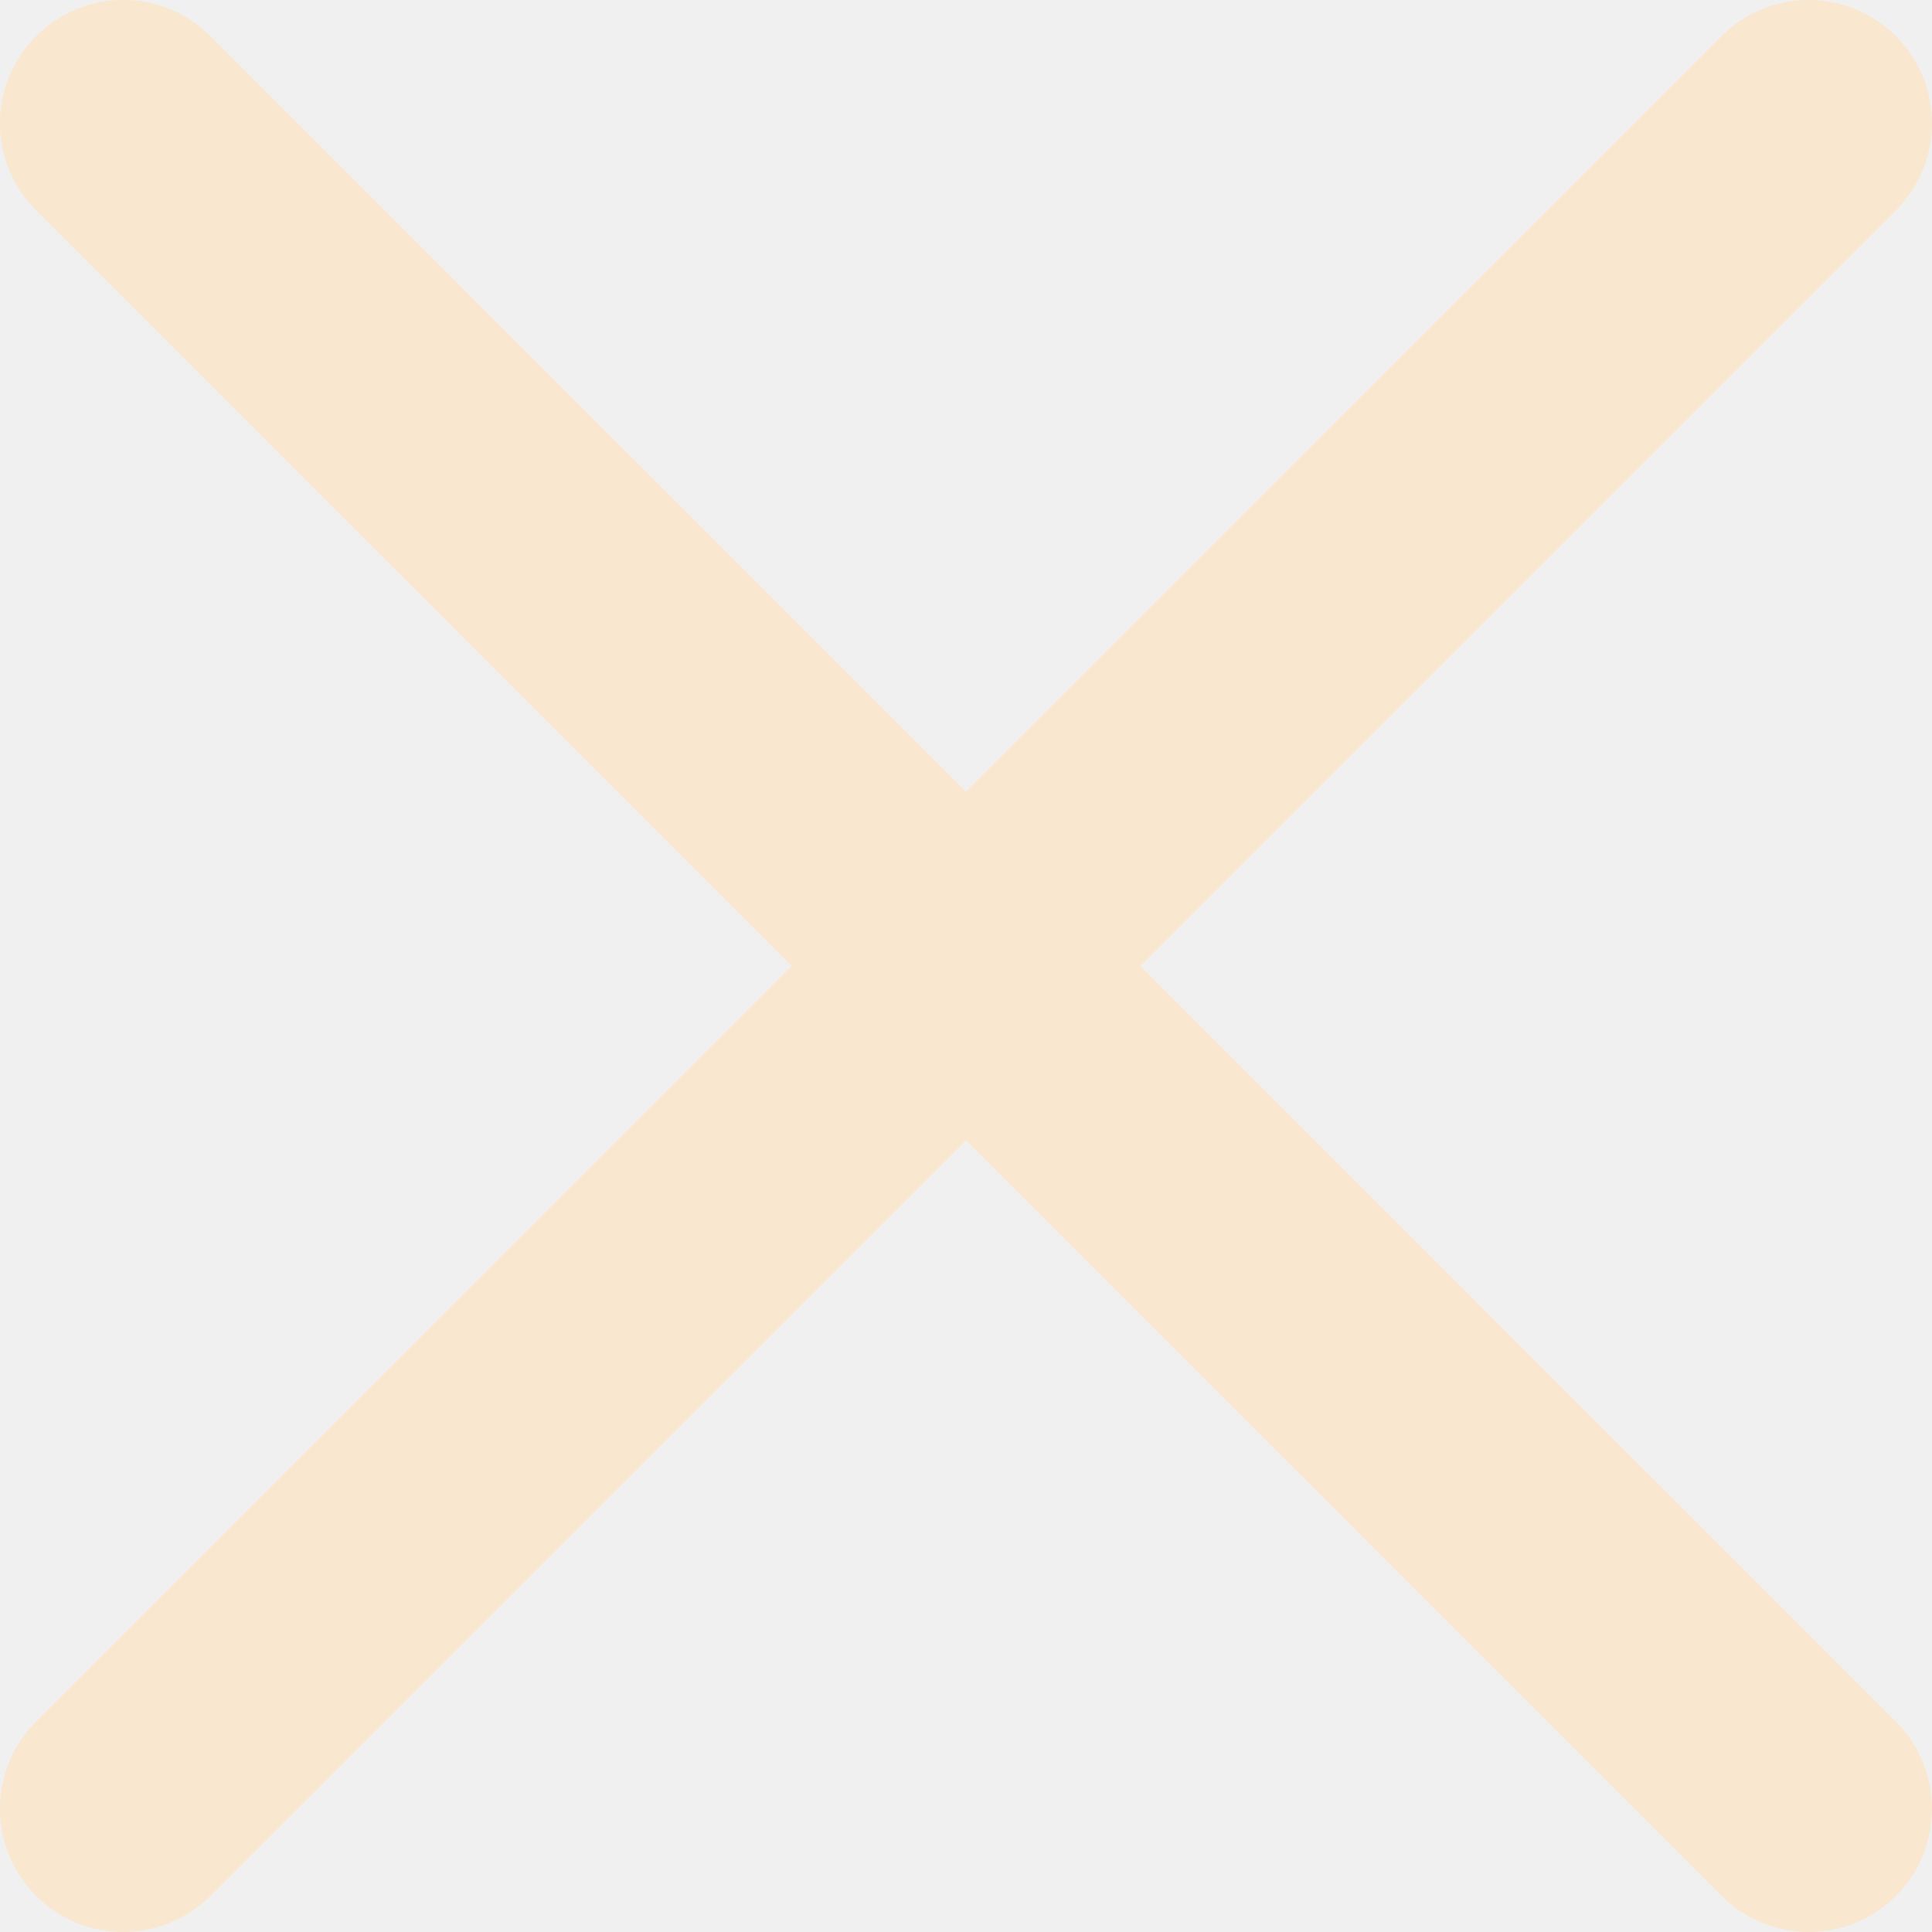
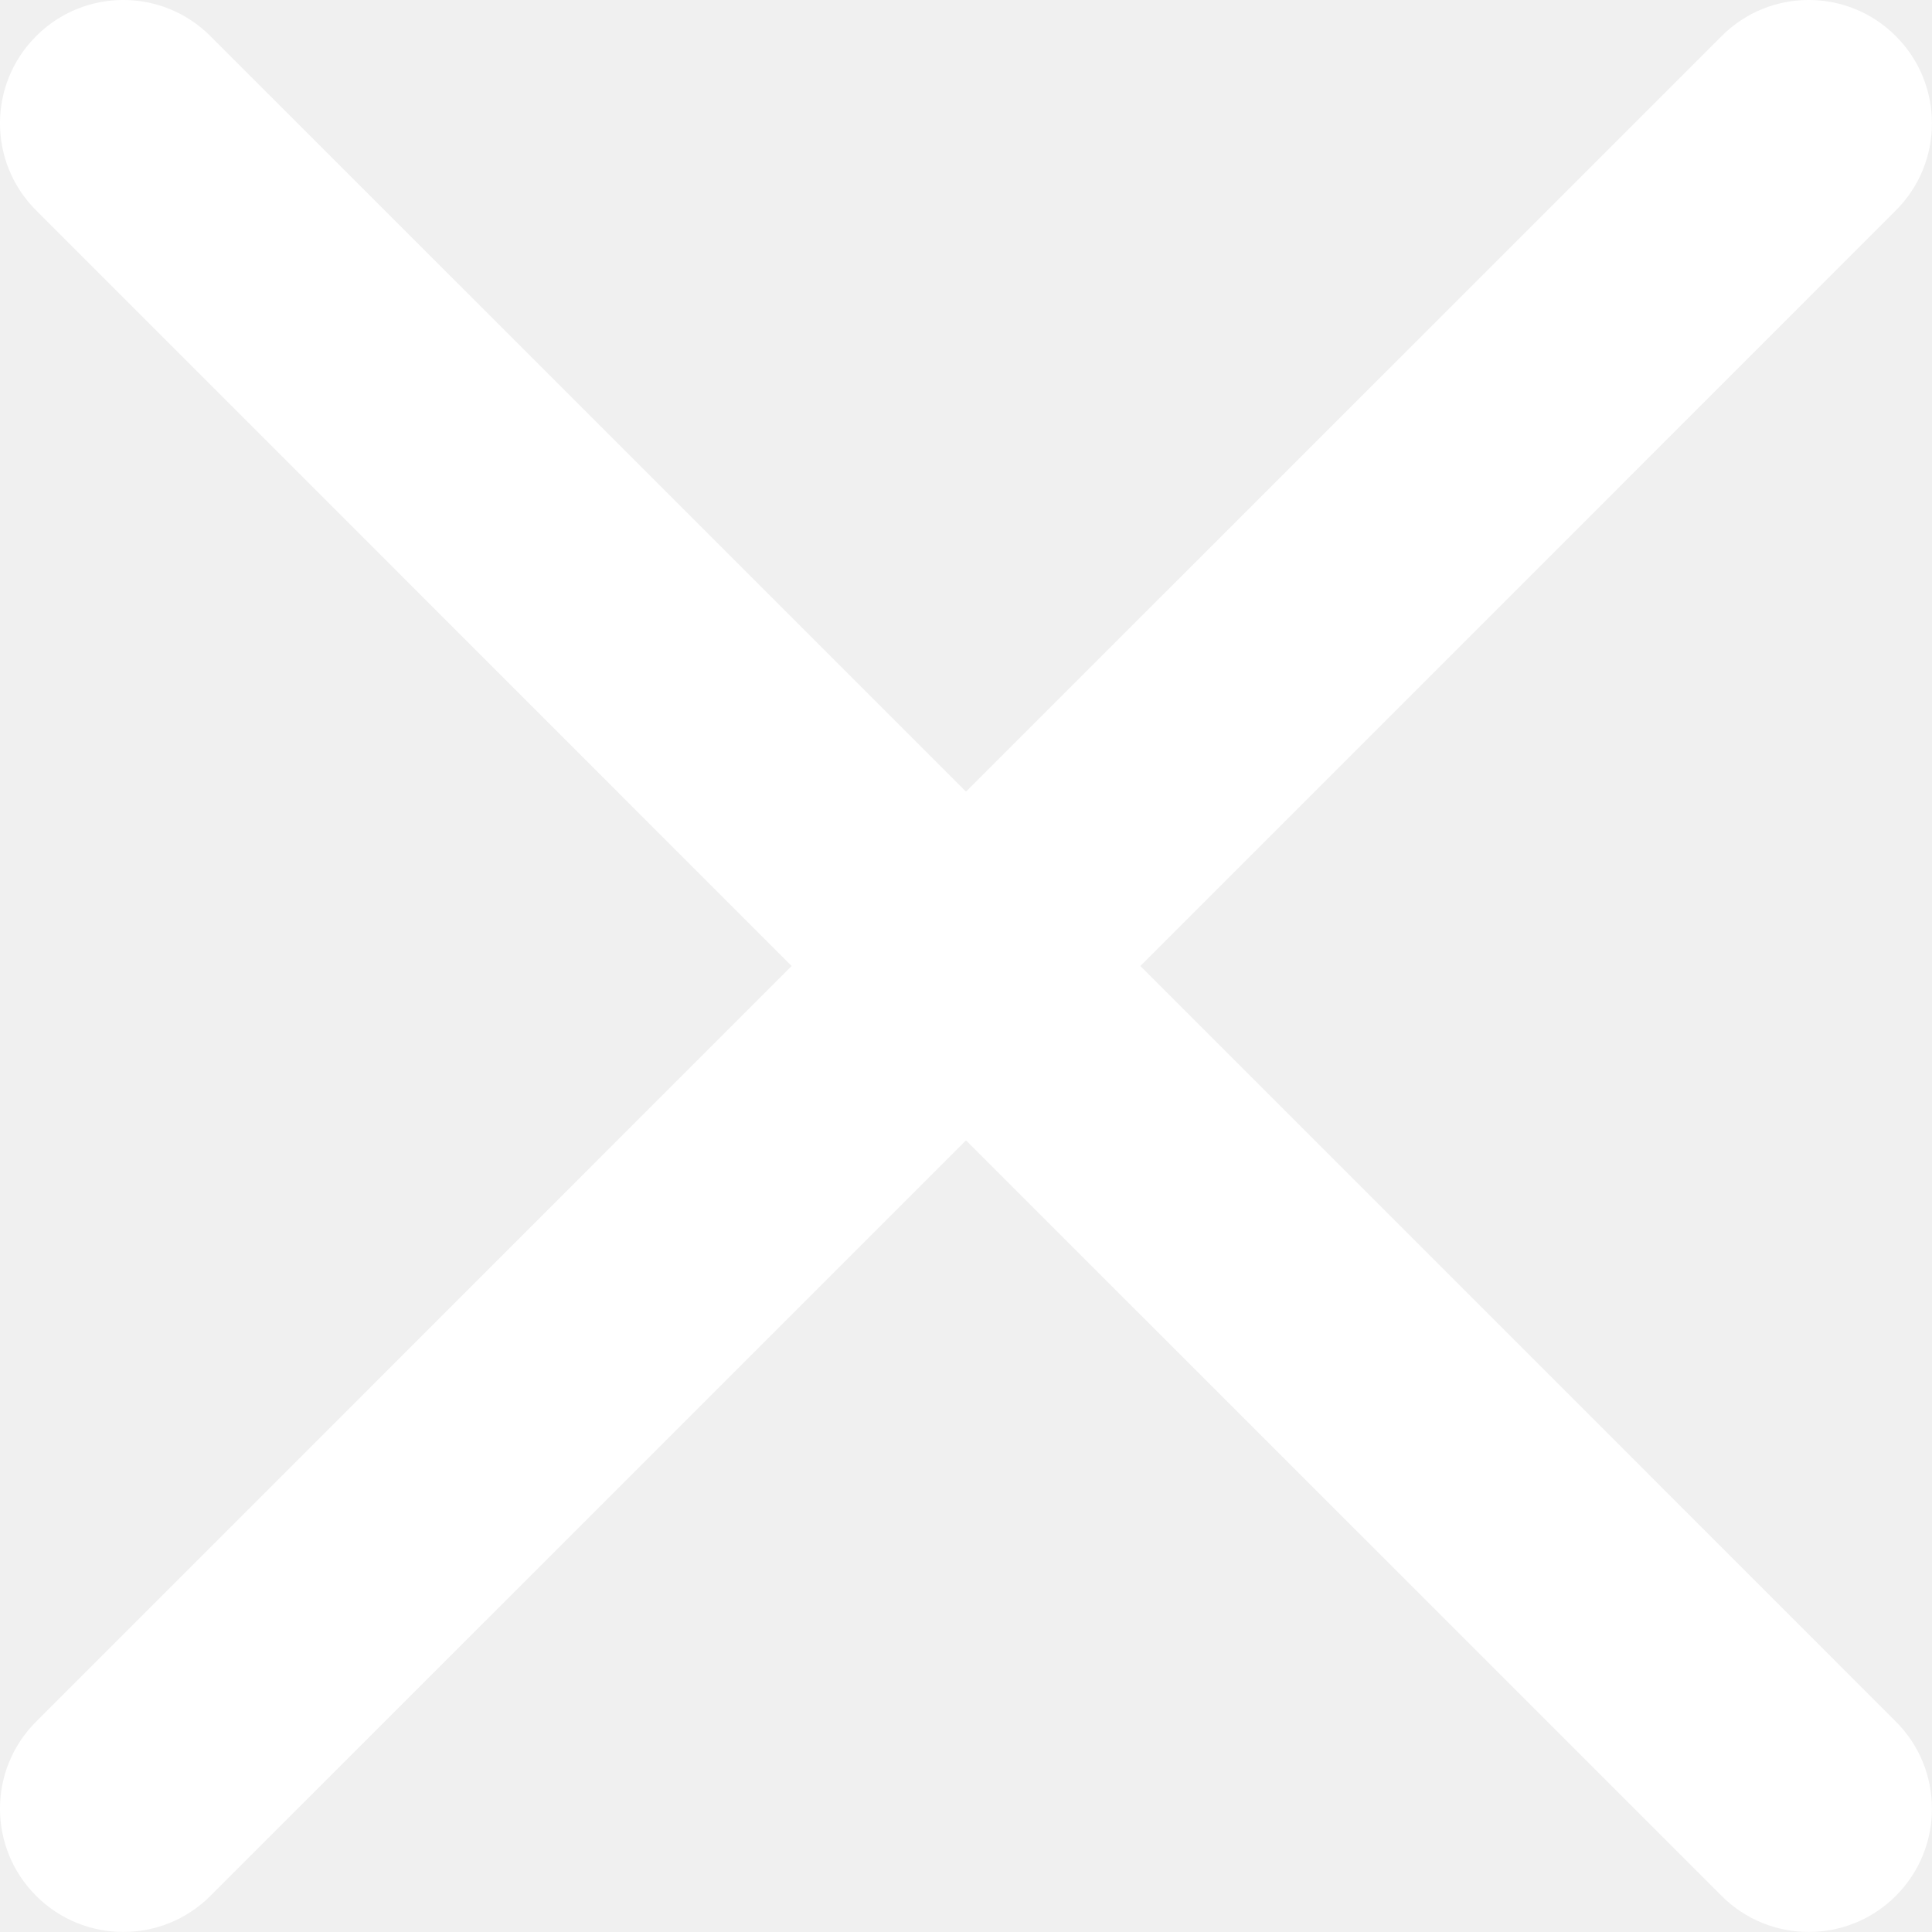
<svg xmlns="http://www.w3.org/2000/svg" width="24" height="24" viewBox="0 0 24 24" fill="none">
-   <path d="M2.614 23.551C2.016 24.149 1.047 24.149 0.449 23.551C-0.15 22.953 -0.15 21.984 0.449 21.386L9.834 12L0.449 2.614C-0.15 2.016 -0.15 1.047 0.449 0.449C1.047 -0.15 2.016 -0.15 2.614 0.449L12 9.834L21.386 0.449C21.984 -0.15 22.953 -0.15 23.551 0.449C24.149 1.047 24.149 2.016 23.551 2.614L14.166 12L23.551 21.386C24.149 21.984 24.149 22.953 23.551 23.551C22.953 24.149 21.984 24.149 21.386 23.551L12 14.166L2.614 23.551Z" fill="#F9E7CF" />
+   <path d="M2.614 23.551C2.016 24.149 1.047 24.149 0.449 23.551C-0.15 22.953 -0.15 21.984 0.449 21.386L9.834 12L0.449 2.614C-0.15 2.016 -0.15 1.047 0.449 0.449C1.047 -0.15 2.016 -0.15 2.614 0.449L12 9.834L21.386 0.449C21.984 -0.15 22.953 -0.15 23.551 0.449C24.149 1.047 24.149 2.016 23.551 2.614L14.166 12L23.551 21.386C24.149 21.984 24.149 22.953 23.551 23.551C22.953 24.149 21.984 24.149 21.386 23.551L12 14.166L2.614 23.551Z" fill="white" />
</svg>
